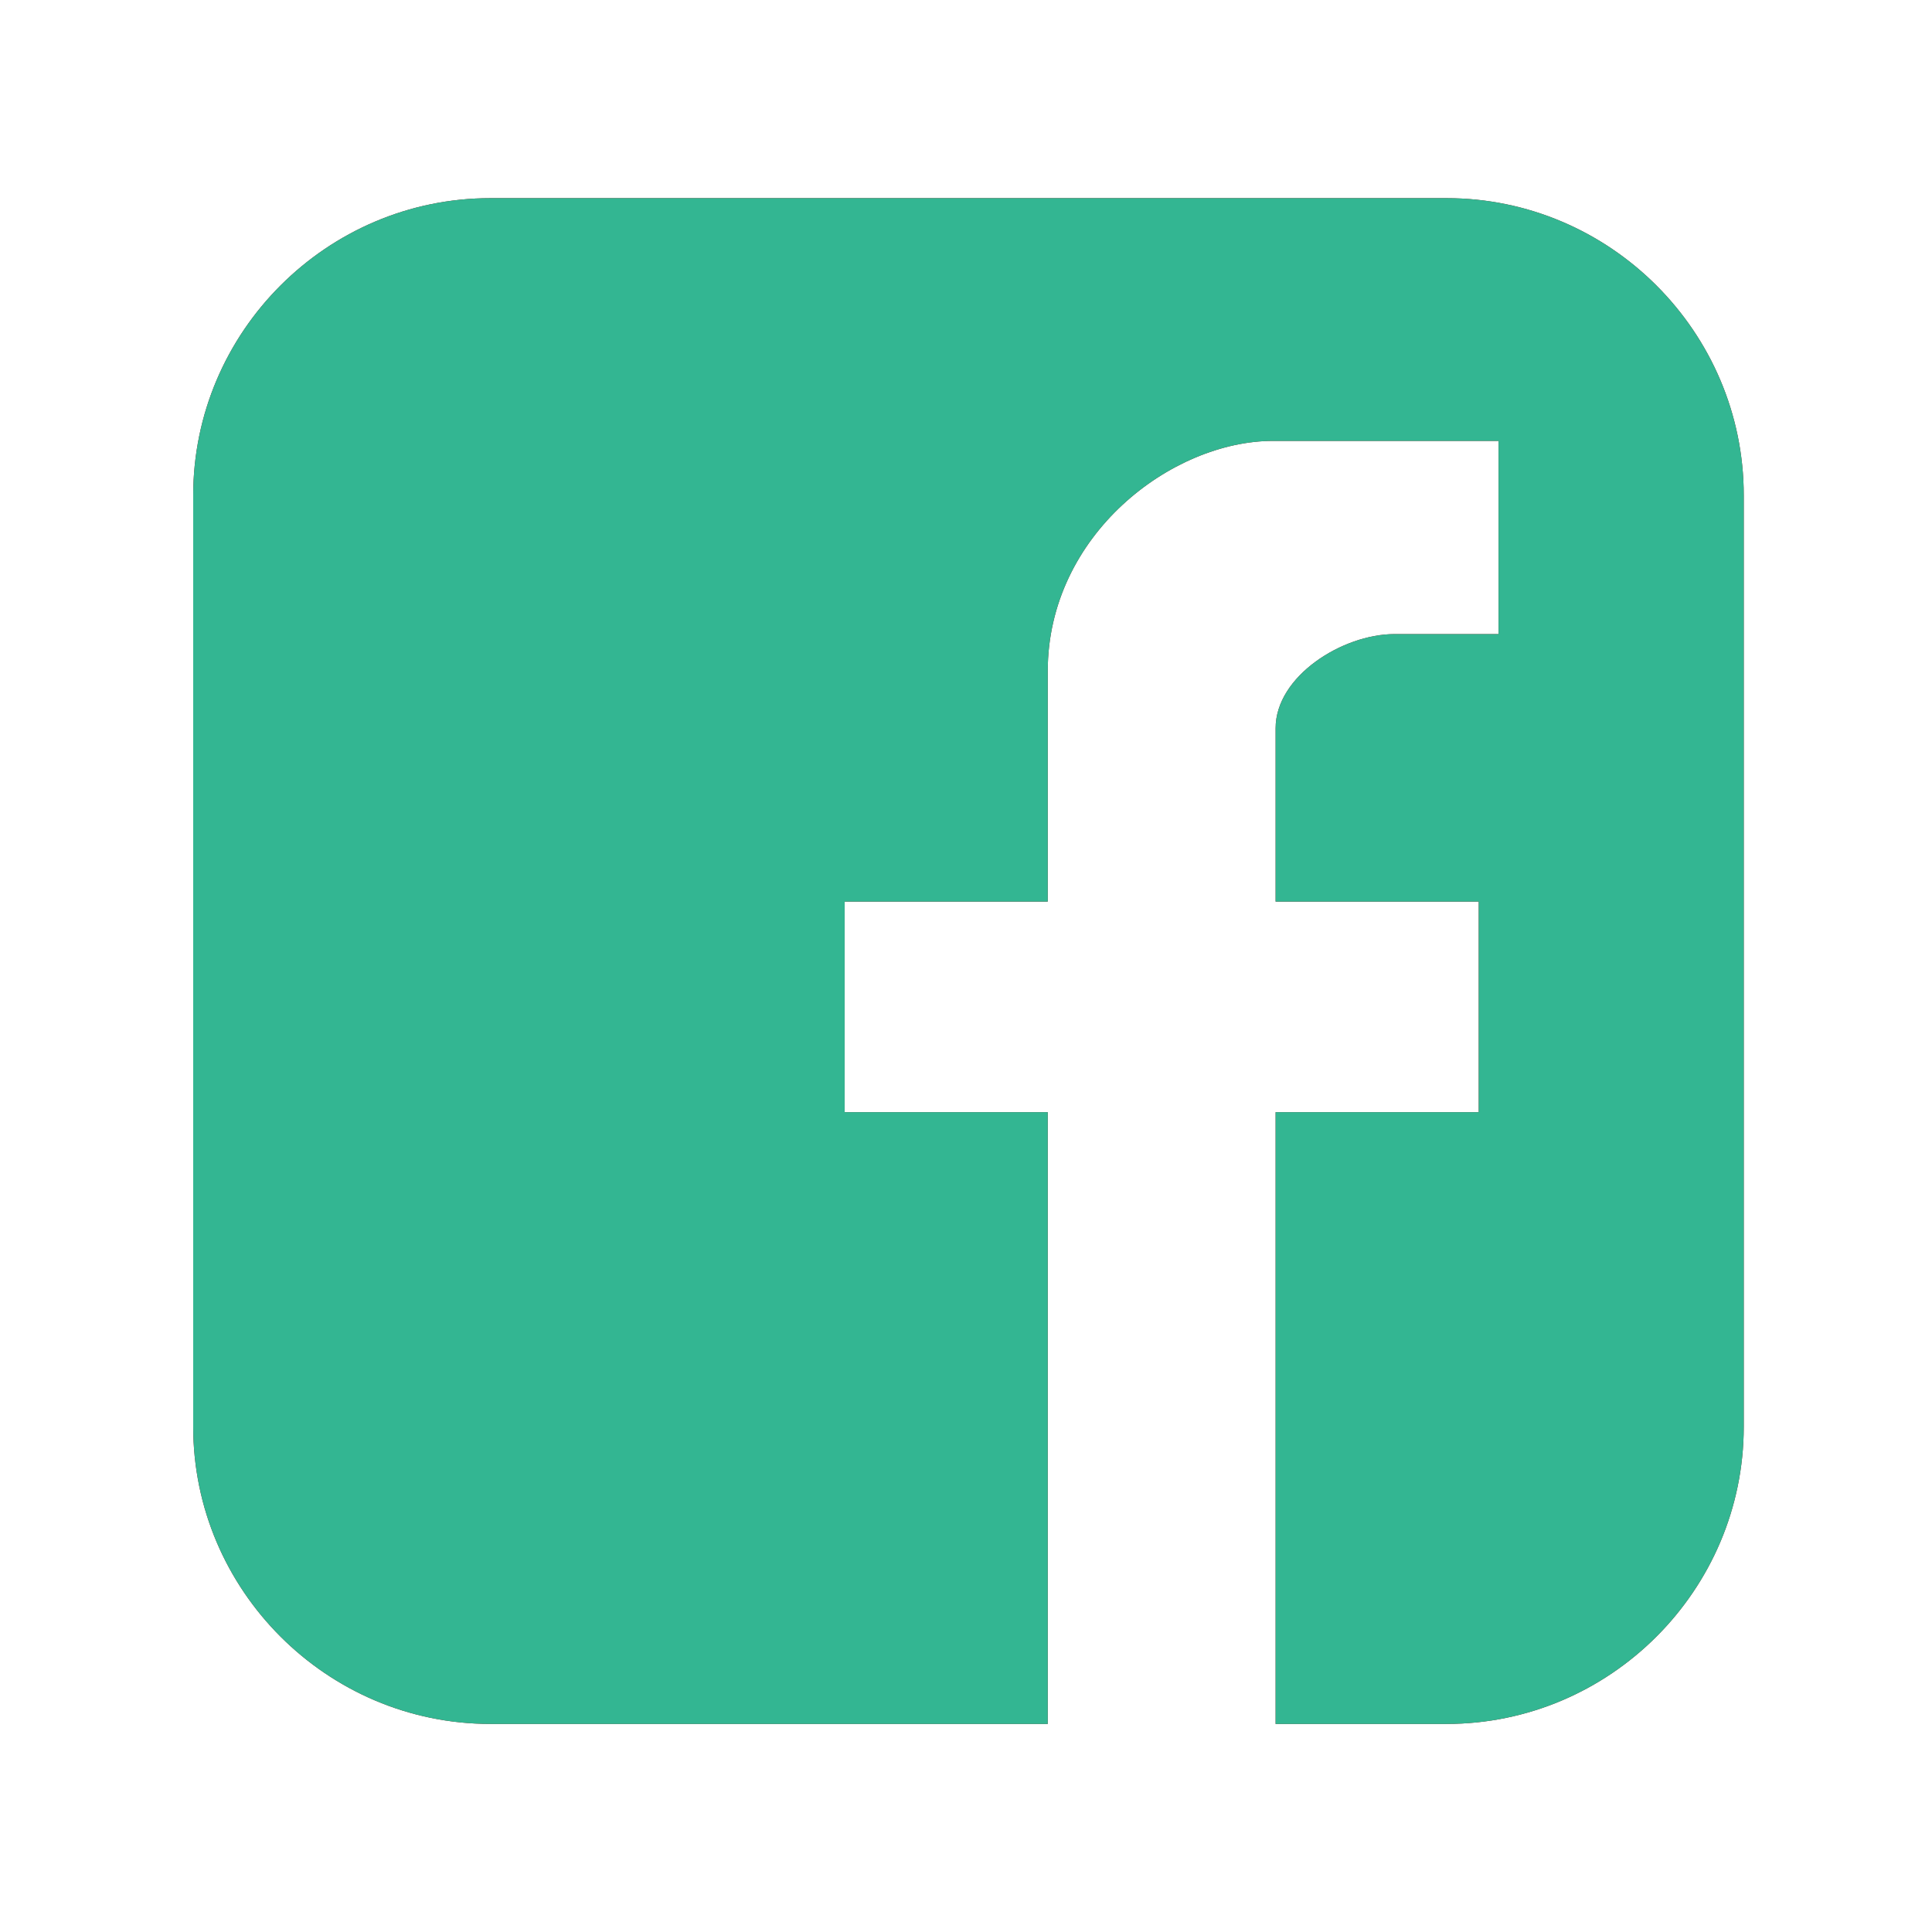
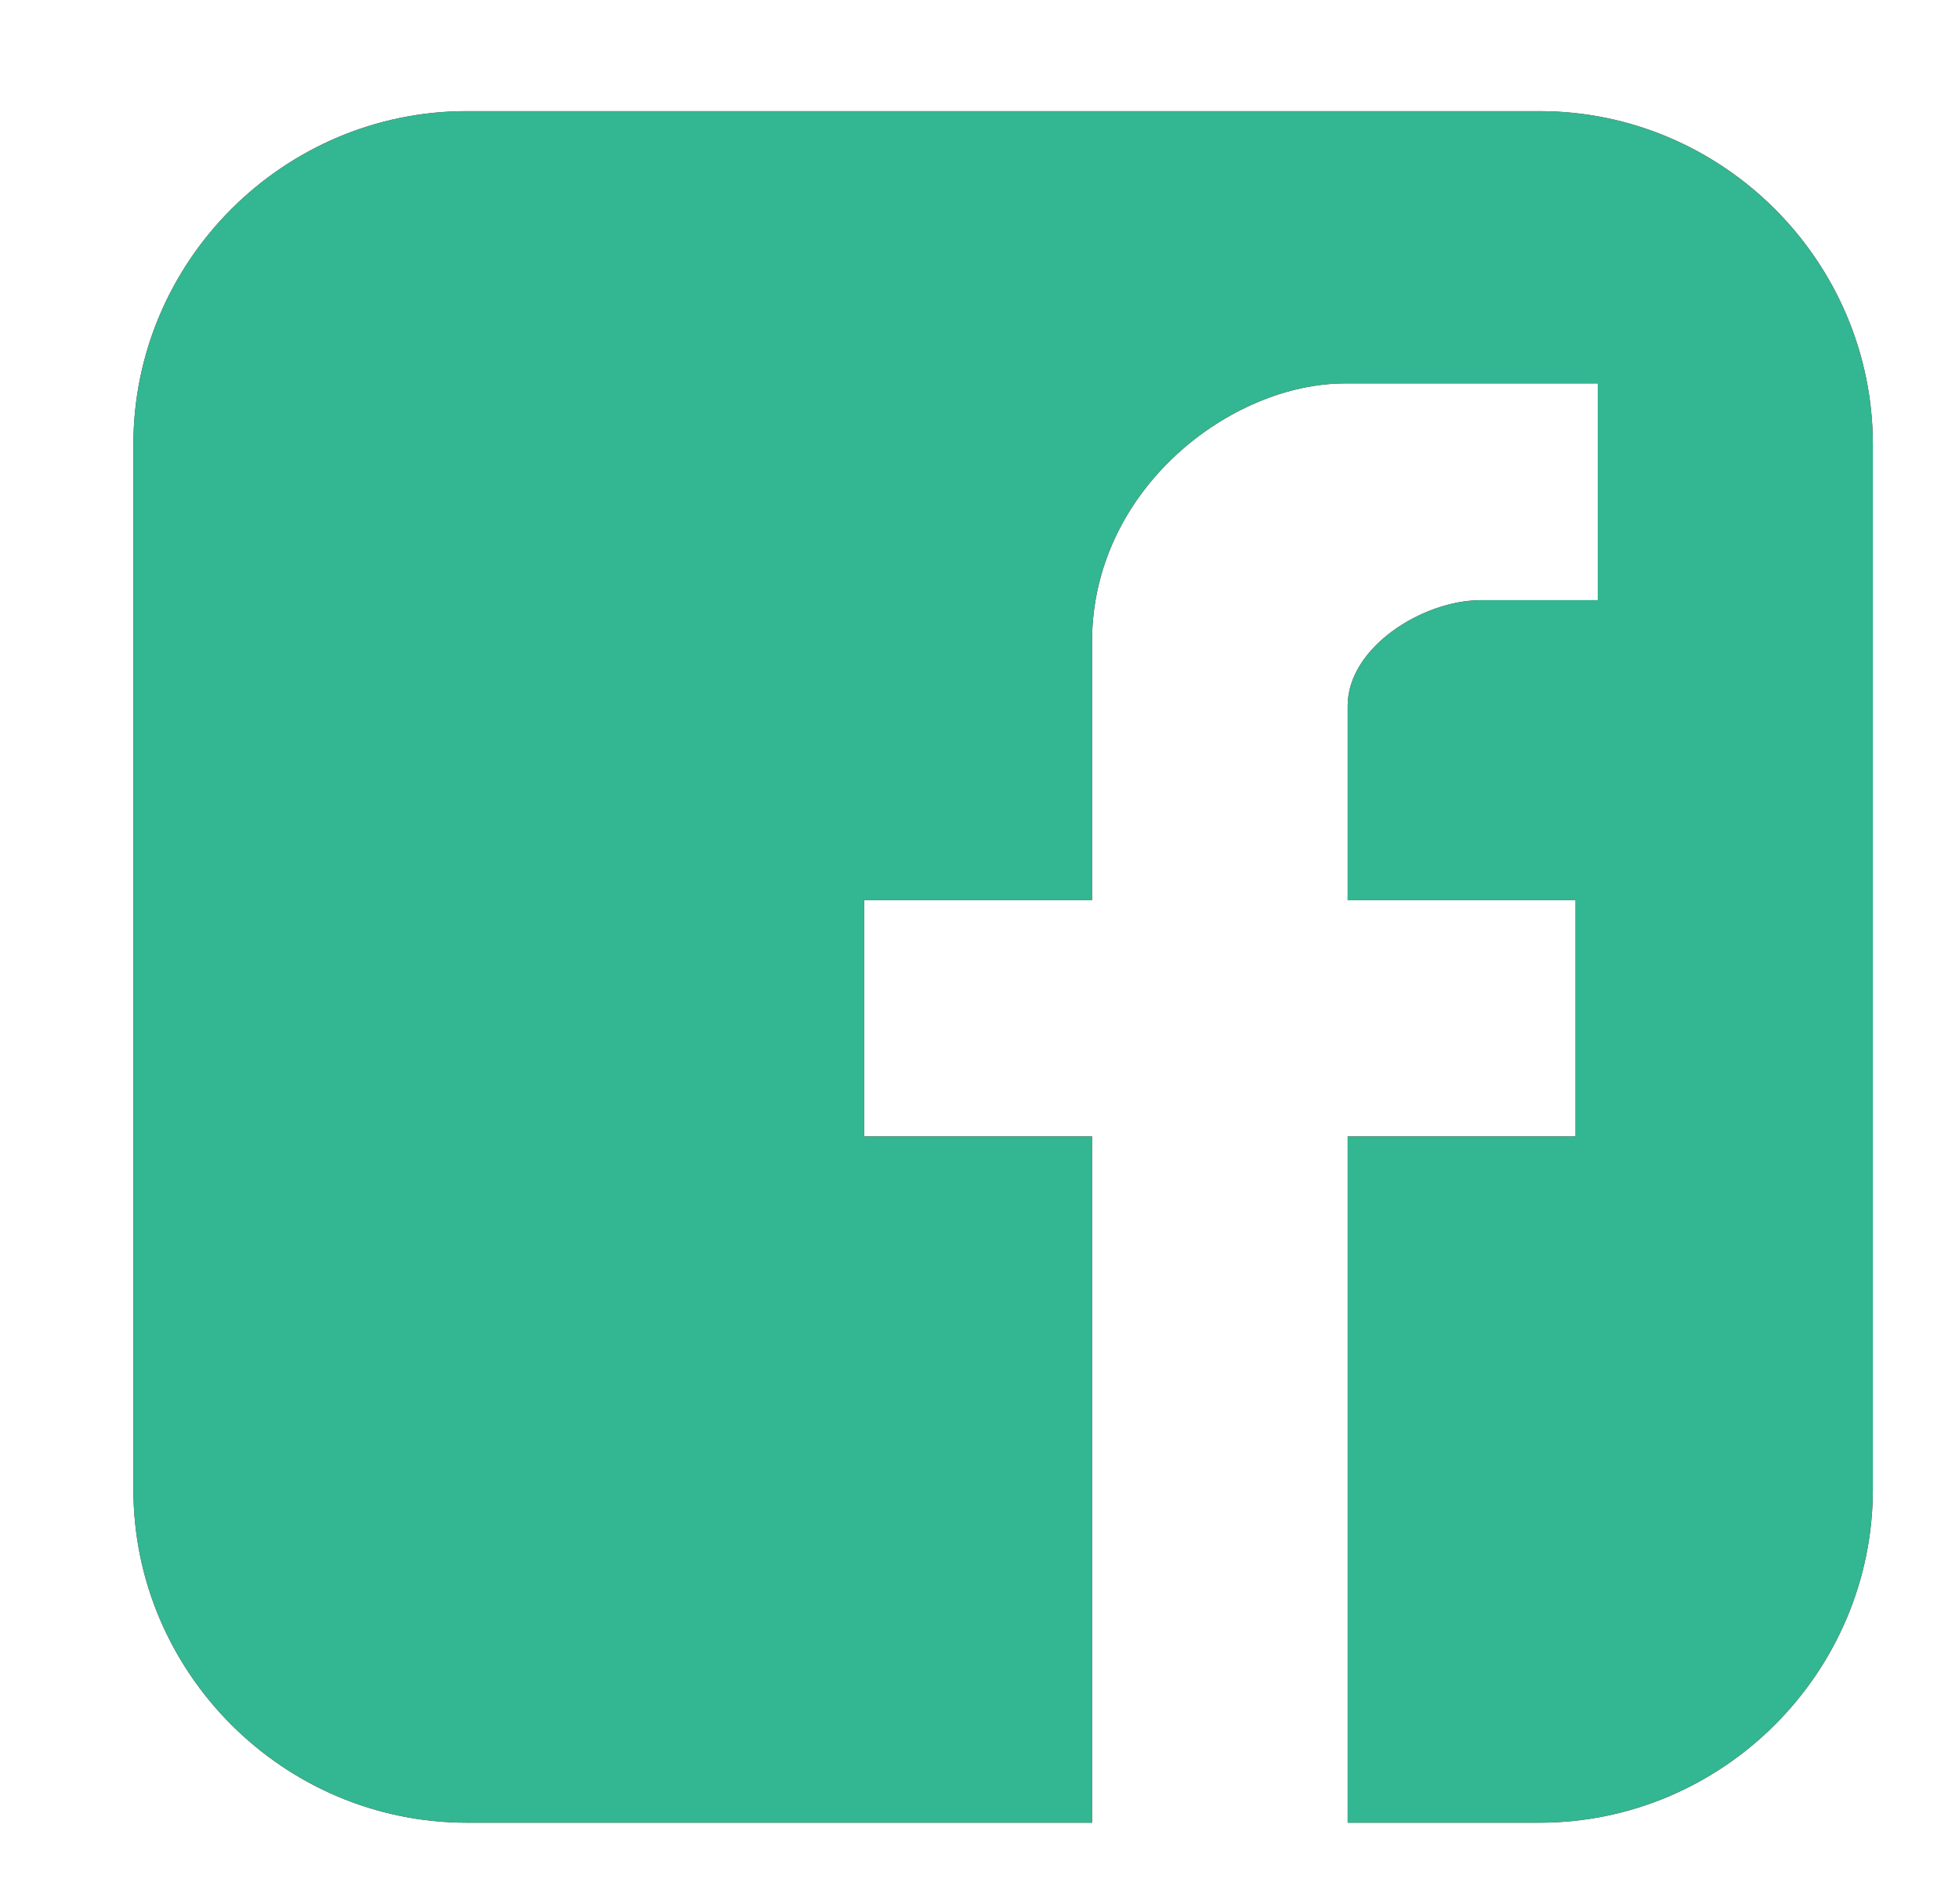
- <svg xmlns="http://www.w3.org/2000/svg" xmlns:xlink="http://www.w3.org/1999/xlink" width="78" height="78" viewBox="0 0 78 78">
+ <svg xmlns="http://www.w3.org/2000/svg" xmlns:xlink="http://www.w3.org/1999/xlink" width="70.5" height="68.5" viewBox="0 0 70.5 68.5">
  <style type="text/css">.st0{clip-path:url(#SVGID_2_);fill:#84171A;} .st1{clip-path:url(#SVGID_2_);fill:#33B692;}</style>
  <defs>
-     <path id="SVGID_1_" d="M58.4 8h-38.6c-6.6 0-12 5.4-12 12v37.6c0 6.6 5.4 12 12 12h38.6c6.6 0 12-5.4 12-12v-37.6c0-6.6-5.4-12-12-12z" />
+     <path id="SVGID_1_" d="M55.4 4h-38.6c-6.6 0-12 5.4-12 12v37.6c0 6.6 5.4 12 12 12h38.6c6.6 0 12-5.4 12-12v-37.6c0-6.6-5.4-12-12-12z" />
  </defs>
  <clipPath id="SVGID_2_">
    <use xlink:href="#SVGID_1_" overflow="visible" />
  </clipPath>
-   <path class="st0" d="M70.4 66.7v-55.9c0-1.6-1.3-2.9-2.9-2.9h-56.9c-1.6.1-2.8 1.3-2.8 2.9v55.9c0 1.6 1.3 2.9 2.9 2.9h31.6v-24.7h-8.2v-8.5h8.2v-9.3c0-5.5 5-9.3 9.1-9.3h9.1v7.8h-4.2c-2.1 0-4.8 1.7-4.8 3.8v7h8.2v8.5h-8.2v24.7h16.1c1.5 0 2.8-1.3 2.8-2.9z" />
-   <path class="st1" d="M70.4 66.7v-55.9c0-1.6-1.3-2.9-2.9-2.9h-56.9c-1.6.1-2.8 1.3-2.8 2.9v55.9c0 1.6 1.3 2.9 2.9 2.9h31.6v-24.7h-8.2v-8.5h8.2v-9.3c0-5.5 5-9.3 9.1-9.3h9.1v7.8h-4.2c-2.1 0-4.8 1.7-4.8 3.8v7h8.2v8.5h-8.2v24.7h16.1c1.5 0 2.8-1.3 2.8-2.9z" />
+   <path class="st0" d="M67.4 62.8v-56c0-1.6-1.3-2.9-2.9-2.9h-56.9c-1.6.1-2.8 1.3-2.8 2.9v55.9c0 1.6 1.3 2.9 2.9 2.9h31.6v-24.7h-8.2v-8.5h8.2v-9.3c0-5.5 5-9.3 9.1-9.3h9.1v7.8h-4.2c-2.1 0-4.8 1.7-4.8 3.8v7h8.2v8.5h-8.2v24.7h16.1c1.5 0 2.8-1.3 2.8-2.8z" />
+   <path class="st1" d="M67.4 62.8v-56c0-1.6-1.3-2.9-2.9-2.9h-56.9c-1.6.1-2.8 1.3-2.8 2.9v55.9c0 1.6 1.3 2.9 2.9 2.9h31.6v-24.7h-8.2v-8.5h8.2v-9.3c0-5.5 5-9.3 9.1-9.3h9.1v7.8h-4.2c-2.1 0-4.8 1.7-4.8 3.8v7h8.2v8.5h-8.2v24.7h16.1c1.5 0 2.8-1.3 2.8-2.8z" />
</svg>
